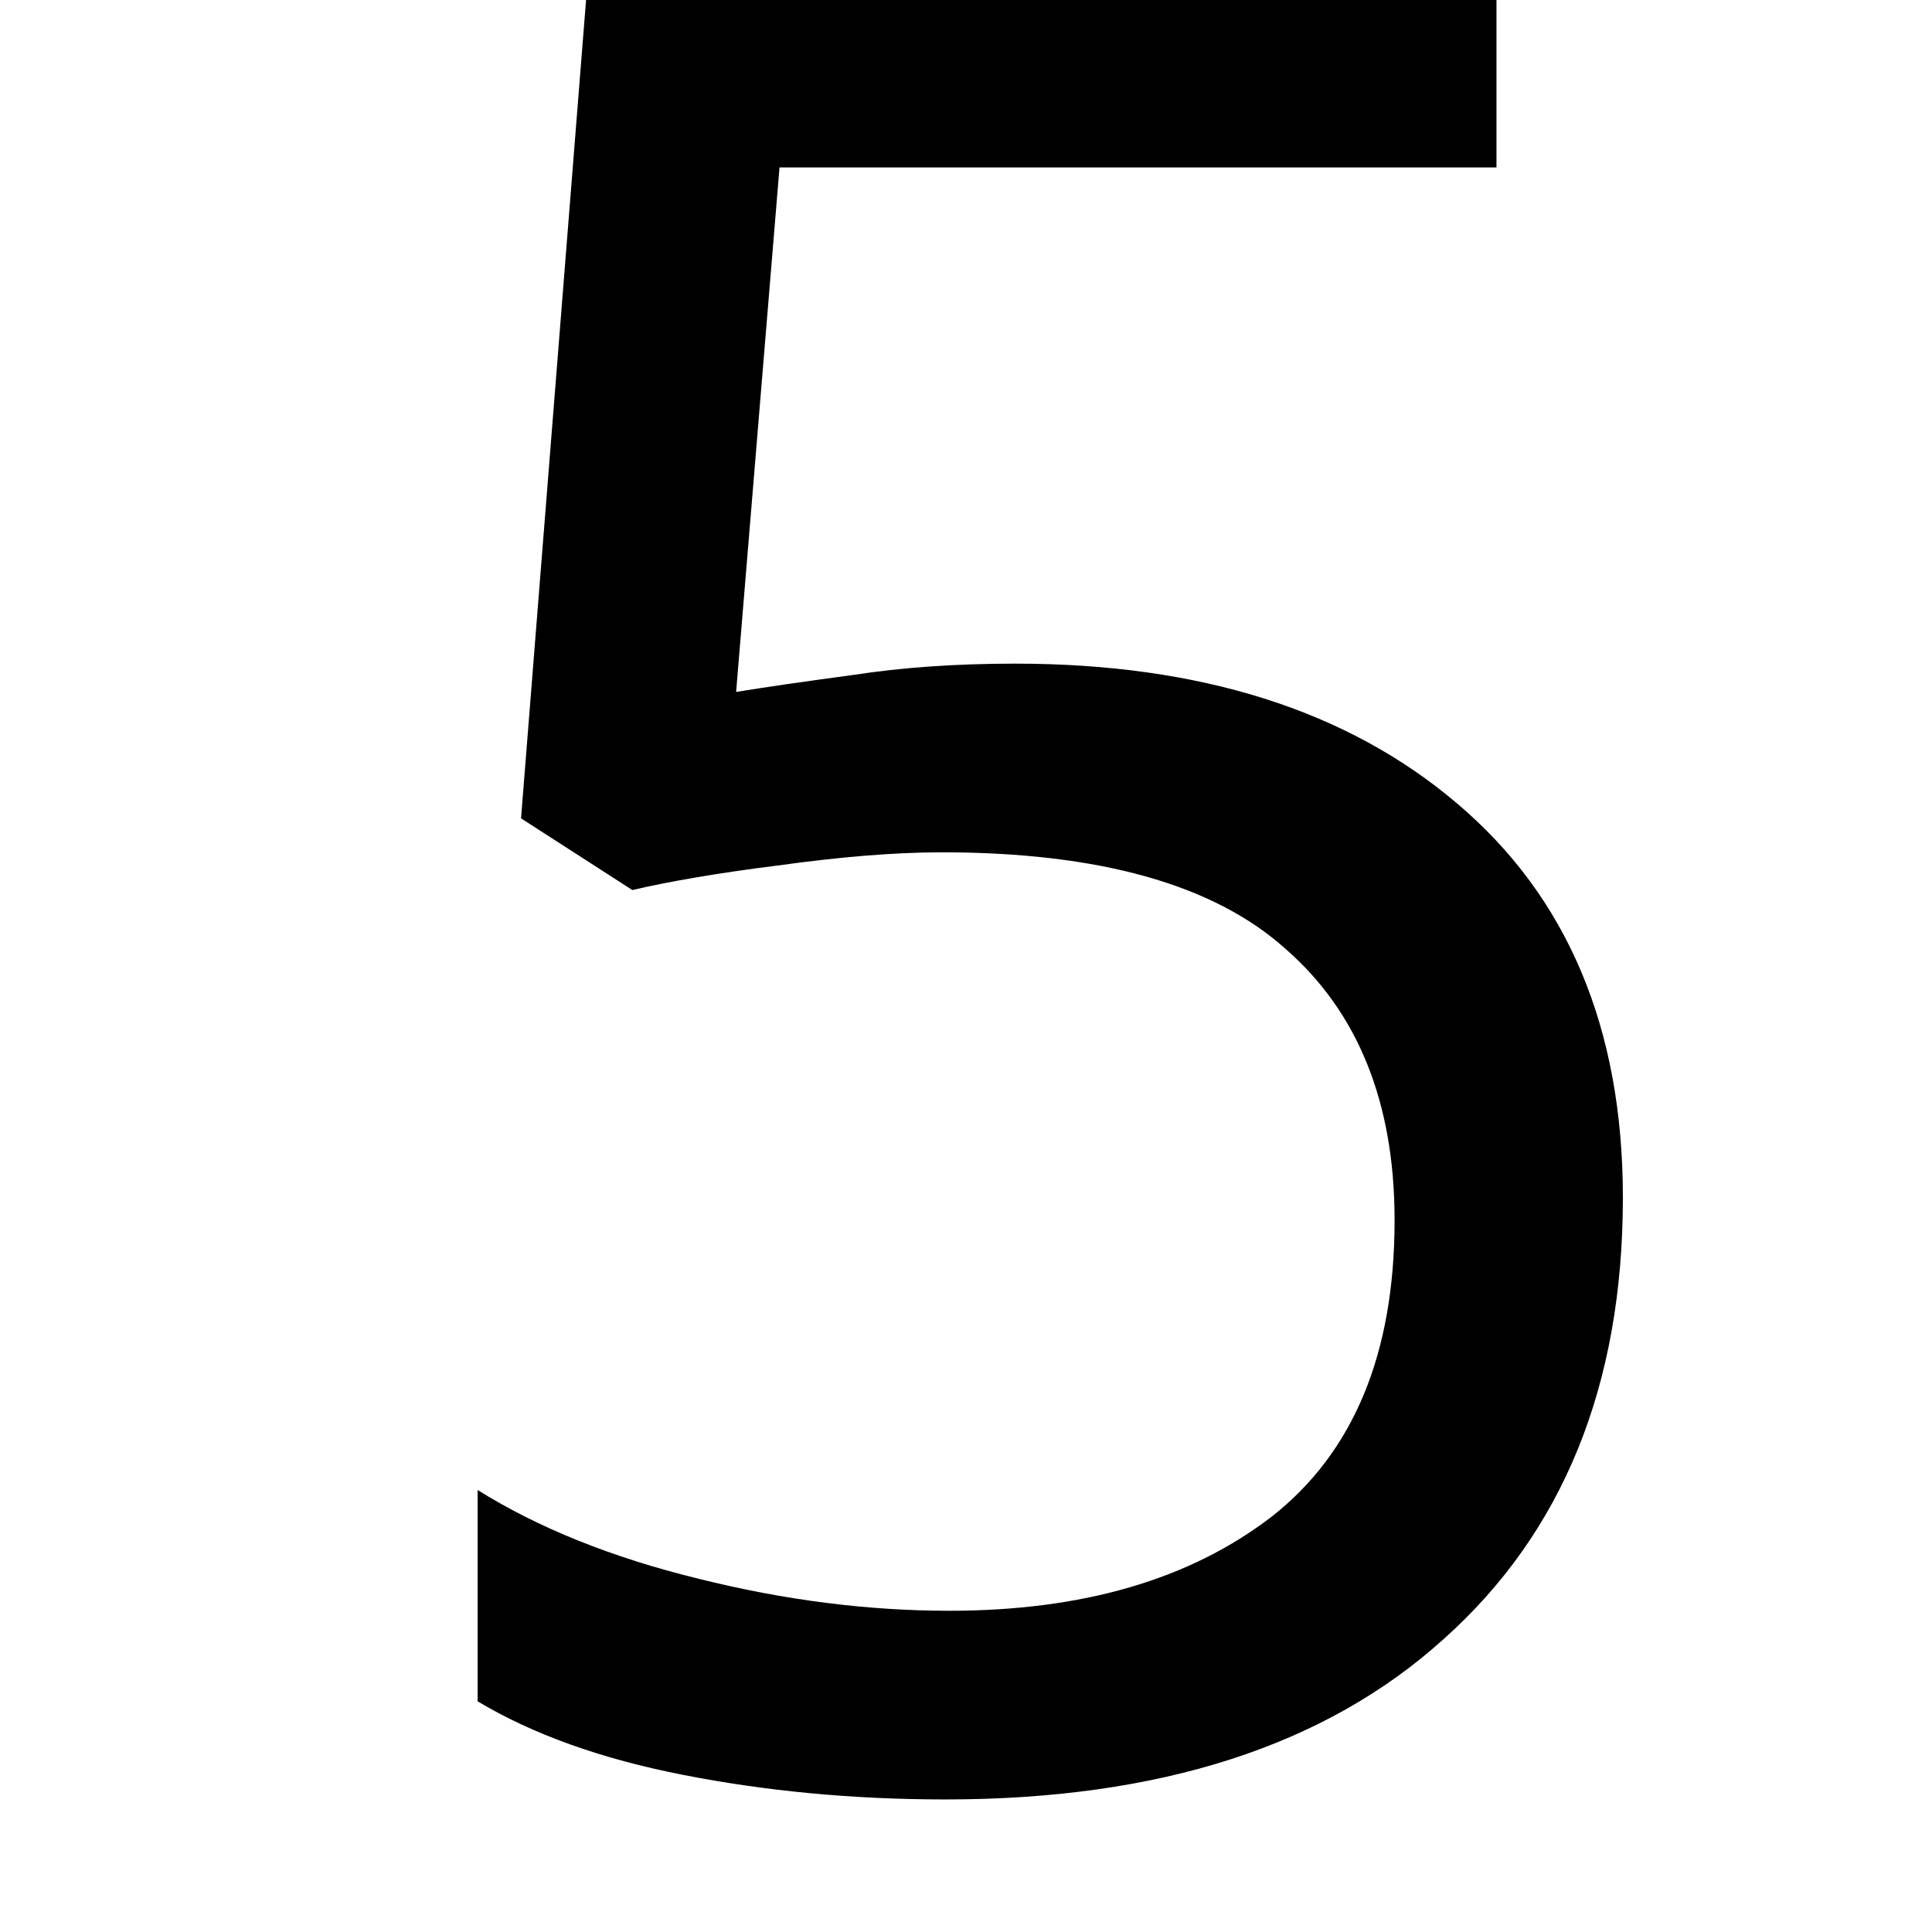
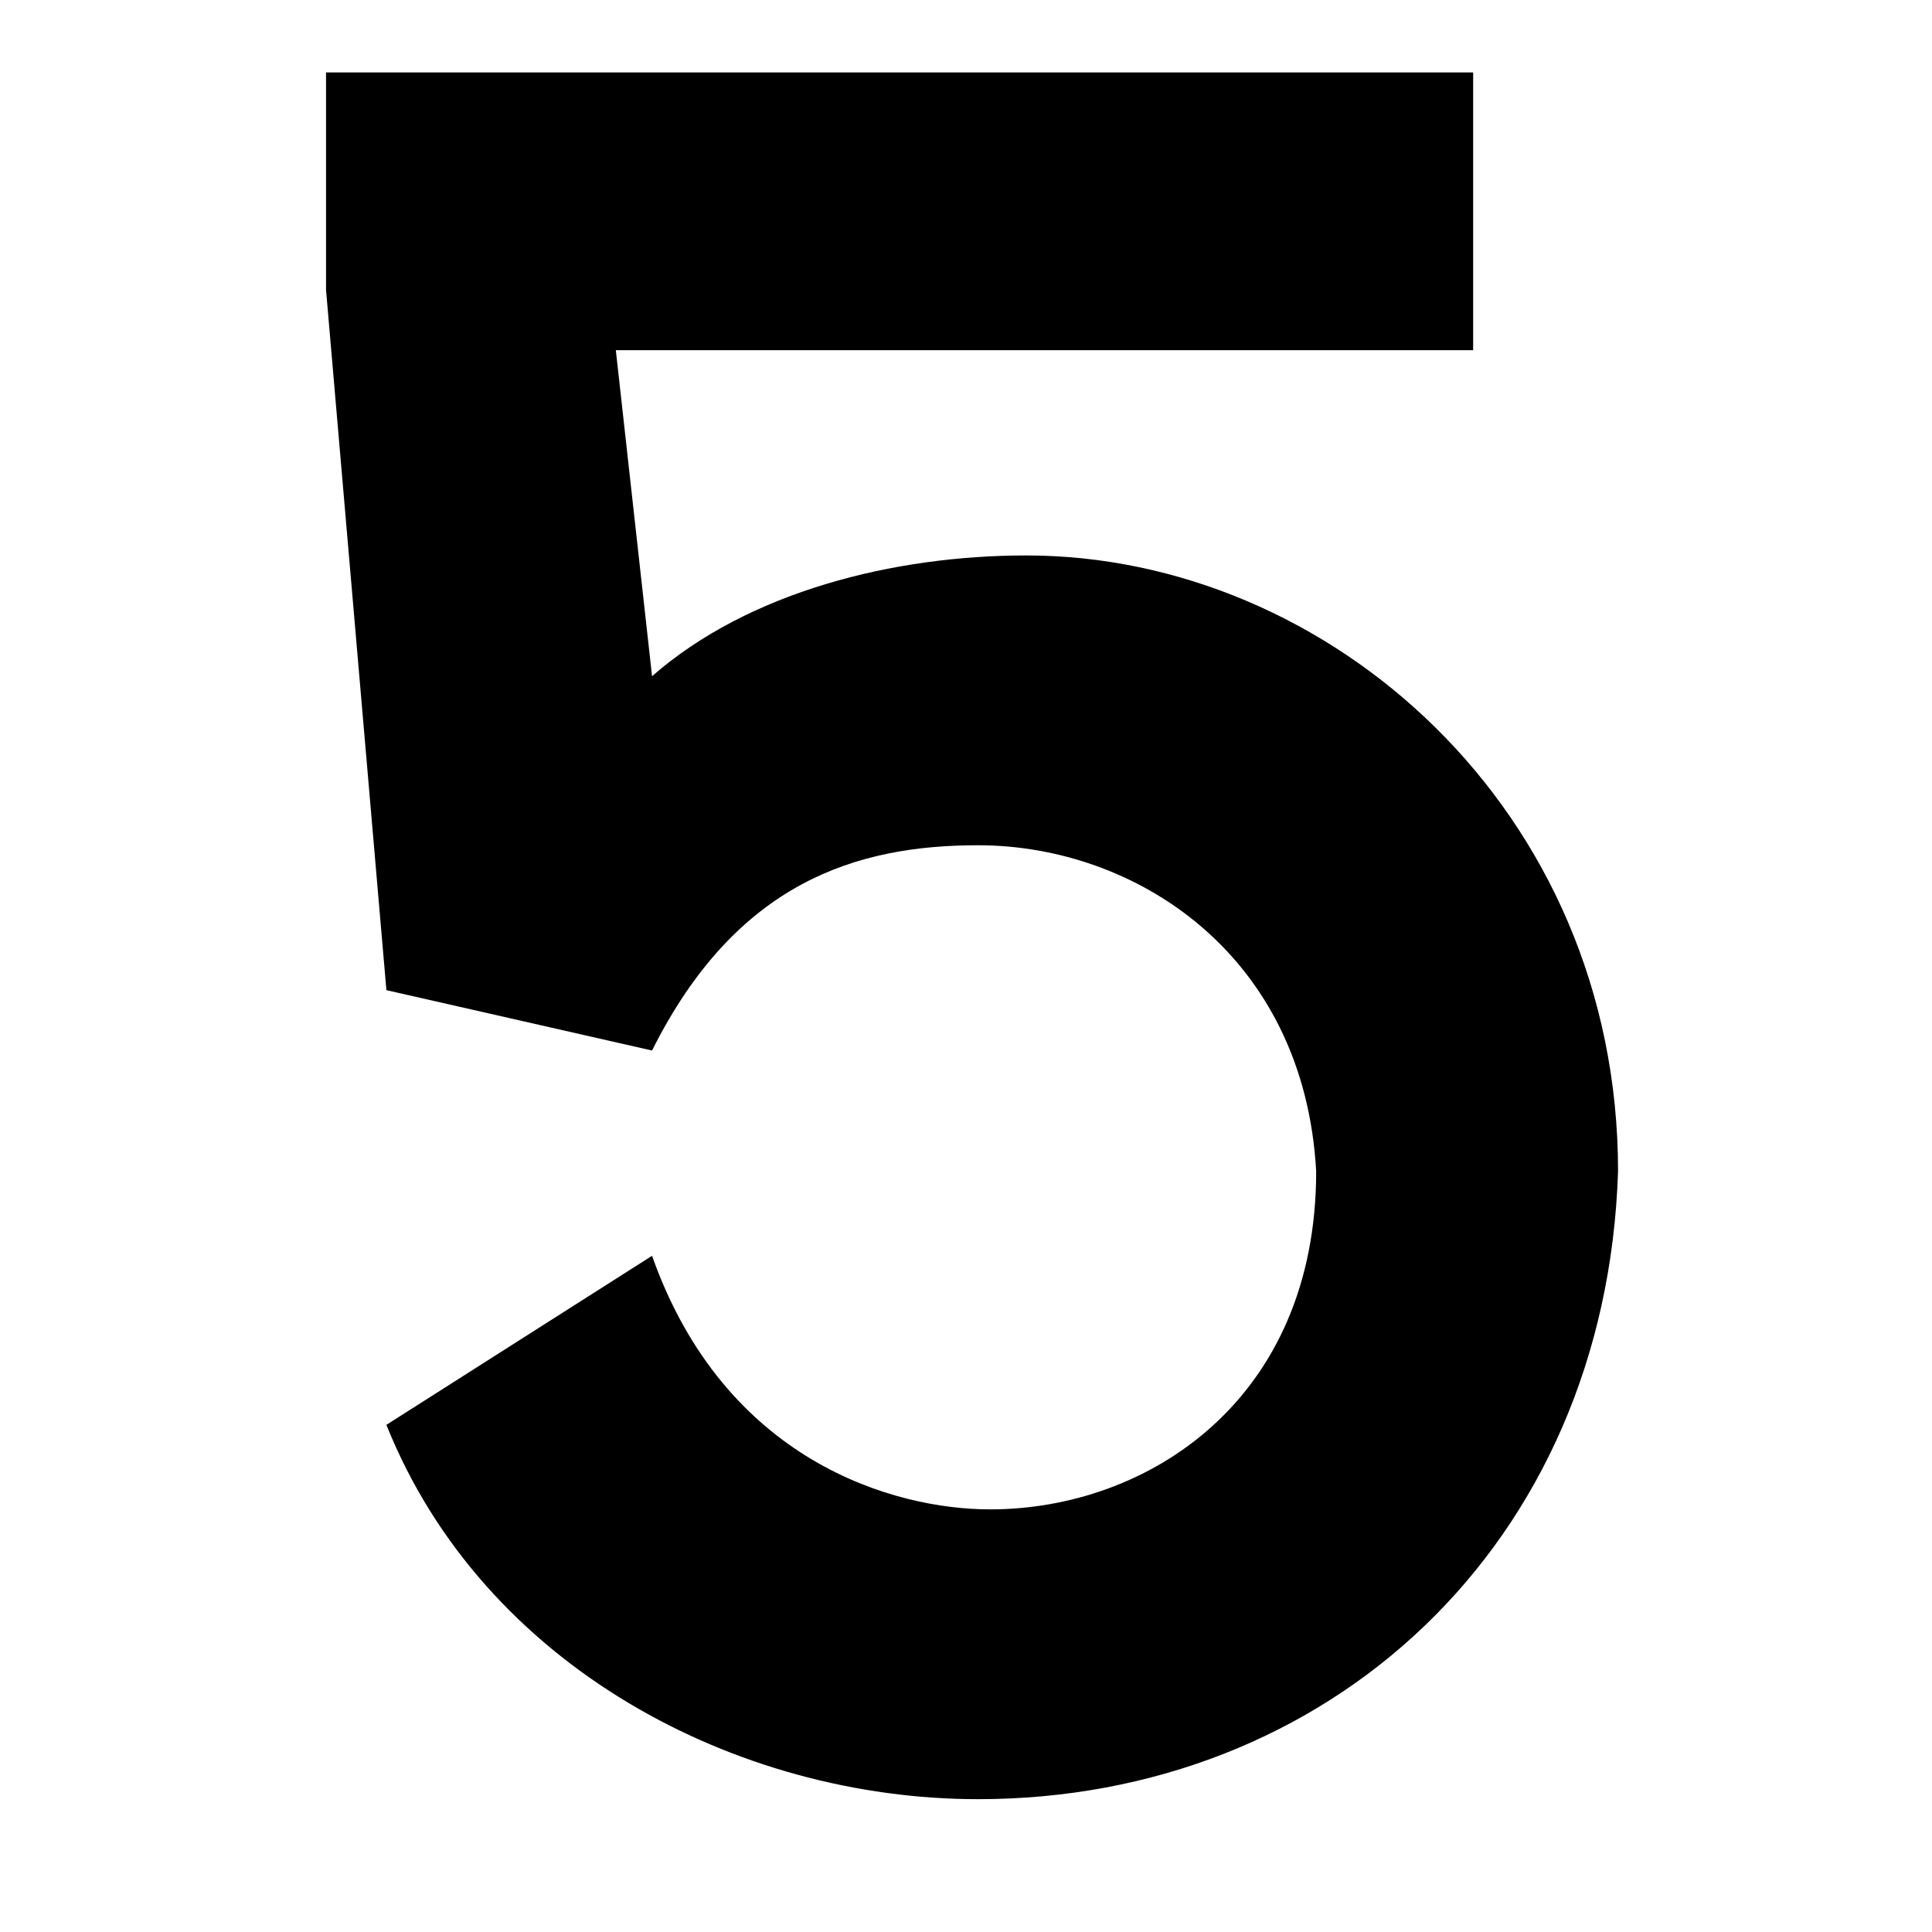
<svg xmlns="http://www.w3.org/2000/svg" version="1.1" id="Layer_1" x="0px" y="0px" viewBox="0 0 16 16" style="enable-background:new 0 0 16 16;" xml:space="preserve">
  <style type="text/css">
	.st0{display:none;fill:#12141D;}
	.st1{fill:none;}
- 	.st2{font-family:'Cakra-Normal';}
- 	.st3{font-size:21px;}
</style>
  <path class="st0" d="M12.2,5.5C13,5,13.6,4,13.6,3c0-1.7-1.3-3-3-3H5.4c-1.7,0-3,1.3-3,3c0,1,0.5,2,1.4,2.5C3,6,2.4,7,2.4,8  c0,1,0.5,2,1.4,2.5C3,11,2.4,12,2.4,13c0,1.7,1.4,3,3,3c1.7,0,3-1.4,3-3v-2.8c0.5,0.5,1.2,0.8,2,0.8h0.1c1.7,0,3-1.3,3-3  C13.6,7,13,6,12.2,5.5z M8.5,1h2.1c1.1,0,2,0.9,2,2c0,1.1-0.9,2-2,2H8.5V1z M3.4,3c0-1.1,0.9-2,2-2h2.1v4H5.4C4.3,5,3.4,4.1,3.4,3z   M3.4,8c0-1.1,0.9-2,2-2h2.1v4H5.4C4.3,10,3.4,9.1,3.4,8z M7.5,13c0,1.1-0.9,2-2.1,2c-1.1,0-2-0.9-2-2s0.9-2,2-2h2.1V13z M10.6,10  L10.6,10c-1.2,0-2.1-0.9-2.1-2c0-1.1,0.9-2,2-2h0.1c1.1,0,2,0.9,2,2C12.6,9.1,11.7,10,10.6,10z M-195-233.9c0,0-0.1,0-0.1,0  c-0.4-0.1-0.6-0.4-0.6-0.8c0-0.1,1.1-6.3-0.1-13.6c-0.1-0.4,0.2-0.8,0.6-0.8c0.4-0.1,0.8,0.2,0.8,0.6c1.3,7.6,0.2,13.9,0.1,14.1  C-194.3-234.1-194.6-233.9-195-233.9z M-194.9-234.7c-5.5-0.8-11.9,6.1-7.9,9.1C-198.8-222.5-192.9-230.8-194.9-234.7z   M-200.9-224.2c-0.8,0-1.6-0.3-2.3-0.8c-1.5-1.1-1.9-2.9-1.1-4.8c1.3-3.1,5.6-6.1,9.6-5.6c0.2,0,0.4,0.2,0.5,0.4  c1.4,2.7-0.5,7.1-3.1,9.3C-198.5-224.7-199.8-224.2-200.9-224.2z M-195.8-234c-3.1,0-6.3,2.4-7.3,4.8c-0.5,1.3-0.3,2.4,0.7,3.1  c1.5,1.2,3.2,0.1,4.1-0.7c2-1.7,3.6-5.1,2.9-7.2C-195.5-234-195.6-234-195.8-234z M-191.2-218.3c-0.1,0-0.3,0-0.4-0.1  c-0.3-0.2-0.4-0.7-0.2-1c0.1-0.2,3.5-5.6,9.6-10.3c0.3-0.2,0.8-0.2,1,0.1c0.2,0.3,0.2,0.8-0.1,1c-5.9,4.5-9.3,9.9-9.3,10  C-190.7-218.4-190.9-218.3-191.2-218.3z M-191.4-207.3c-5-0.5-3.8-10.6,0.3-12.1C-186.5-216.3-186.4-206.9-191.4-207.3   M-191.5-206.6c-2.1-0.2-3.5-1.8-3.9-4.5c-0.4-3.4,1.1-7.9,4-9c0.2-0.1,0.5,0,0.6,0.1c3.3,2.2,4.4,7.4,3.3,10.6  c-0.7,1.8-2,2.8-3.7,2.8 M-191.3-208c1.2,0.1,2.1-0.5,2.6-1.9c0.9-2.5,0-6.7-2.4-8.7c-2,1-3.1,4.6-2.7,7.3  C-193.8-210.2-193.2-208.2-191.3-208 M-157.6-279c-0.3,0-0.6-0.2-0.7-0.5c-0.1-0.4,0.1-0.8,0.5-0.9c14.8-5,21.5-18.6,21.6-18.7  c0.2-0.4,0.6-0.5,1-0.3c0.4,0.2,0.5,0.6,0.3,1c-0.1,0.1-1.8,3.6-5.4,7.8c-3.3,3.8-9,9-17,11.7C-157.4-279-157.5-279-157.6-279z   M-131.9-295c-0.2,0.2-3.4,3.6-6.4,3.6c-0.7,0-1.5-0.2-2.2-0.7c-3.2-2.4-1.3-7.6-1.3-7.8c0.1-0.4,0.5-0.6,0.9-0.4  c0.4,0.1,0.6,0.5,0.4,0.9l0,0c0,0-1.6,4.4,0.8,6.1c2.4,1.8,6.6-2.6,6.7-2.7c0.3-0.3,0.7-0.3,1,0 M-192.3-277.8c-0.1,0-0.1,0-0.2,0  c-8.4-1.8-14.6-6-18.3-9.3c-4-3.5-6-6.5-6.1-6.7c-0.2-0.3-0.1-0.8,0.2-1c0.3-0.2,0.8-0.1,1,0.2c0.1,0.1,8,11.9,23.5,15.3  c0.4,0.1,0.6,0.5,0.5,0.9C-191.7-278-192-277.8-192.3-277.8z M-219.1-291.2c0,0,4.4,4,6.9,1.9c1.3-1.1,0.4-5,0-6.3  c-0.1-0.4,0.1-0.8,0.5-0.9c0.4-0.1,0.8,0.1,0.9,0.5c0.2,0.6,1.9,5.8-0.4,7.8c-0.8,0.7-1.8,1-2.7,1c-3,0-5.9-2.8-6.1-2.9   M-182.3-277.2c0,0,3.4,0.1,5.2-0.5c0.1-1.9-0.3-4.9-0.3-4.9l4.9-0.4c0,0,0.5,3.8,0.5,5c2.6,0.5,5.3,0.3,5.3,0.3s0.7,8-8.1,8.2  C-177.1-269.5-183.1-273-182.3-277.2z M-174.8-268.8c-1.7,0-4.9-1.5-6.7-3.8c-1.3-1.5-1.8-3.2-1.4-4.8c0.1-0.3,0.4-0.6,0.7-0.6  c0,0,2.7,0.1,4.5-0.4c0-1.8-0.3-4.3-0.3-4.3c0-0.2,0-0.4,0.2-0.5c0.1-0.2,0.3-0.2,0.5-0.3l4.9-0.4c0.4,0,0.7,0.2,0.8,0.6  c0,0.1,0.4,3,0.5,4.5c2.3,0.3,4.5,0.2,4.6,0.2c0.4,0,0.7,0.3,0.8,0.7c0,0.1,0.3,3.7-2.1,6.3C-169.5-269.8-171.8-268.9-174.8-268.8  C-174.8-268.8-174.8-268.8-174.8-268.8z M-181.6-276.5c0,1,0.4,2,1.2,3c1.7,2,4.4,3.2,5.6,3.2c0,0,0,0,0,0c2.5-0.1,4.5-0.8,5.7-2.2  c1.4-1.5,1.7-3.5,1.7-4.6c-1,0-2.9,0-4.7-0.3c-0.3-0.1-0.6-0.3-0.6-0.7c0-0.9-0.3-3.2-0.4-4.3l-3.5,0.3c0.1,1,0.3,2.9,0.2,4.3  c0,0.3-0.2,0.6-0.5,0.7C-178.3-276.5-180.5-276.5-181.6-276.5z M-168-277.7c1.3,8.7-13.1,8.2-13.1,0.5c-1.4,0-7.4-0.2-11.1-1.3  c-0.8,3.5-1.8,6.7-2.4,9c2.1,0.9,6.1,1.3,9.4,1.4c1.1,3.4-3.8,12.2-4.3,13c0,0,13.3,7.8,31.1,5c0,0-3-18.5-2.7-18.8  c2.9-0.7,5.8-1.4,7.8-2.6c-0.9-3.6-3.2-6.9-4.1-8.2C-161.8-278.1-164.9-277.8-168-277.7z M-166.4-248.8c-5.9,0-11-1-14.6-2.1  c-5.6-1.6-8.9-3.5-9.1-3.6c-0.2-0.1-0.3-0.3-0.3-0.4c0-0.2,0-0.4,0.1-0.5c1.1-1.8,4.8-8.8,4.4-11.9c-2.3-0.1-6.7-0.4-9.1-1.4  c-0.3-0.1-0.5-0.5-0.4-0.8c0.2-0.7,0.4-1.4,0.6-2.3c0.6-2,1.2-4.3,1.8-6.7c0-0.2,0.2-0.4,0.3-0.5c0.2-0.1,0.4-0.1,0.6-0.1  c3.8,1.1,9.8,1.3,11,1.3c0.4,0,0.7,0.3,0.7,0.7c0,2.5,1.8,3.8,2.9,4.4c2.3,1.2,5.3,1.1,7.2-0.3c1.4-1,1.9-2.5,1.7-4.5  c0-0.2,0-0.4,0.2-0.6c0.1-0.2,0.3-0.3,0.5-0.3c3-0.1,6-0.4,10.2-2c0.3-0.1,0.6,0,0.8,0.3c2.1,3,3.6,5.9,4.2,8.4  c0.1,0.3-0.1,0.6-0.3,0.8c-1.9,1.2-4.6,1.9-7.4,2.6c0.1,1.1,0.6,4.9,2.6,17.5c0.1,0.7,0.2,1.3-0.5,1.4  C-161.2-249-163.9-248.8-166.4-248.8z M-188.7-255.4c2.8,1.4,14.5,6.8,29.3,4.6c-0.3-1.6-1-6-1.6-10c-1.2-8.2-1.2-8.3-0.8-8.6  c0.1-0.1,0.2-0.2,0.3-0.2l0.5-0.1c2.5-0.6,4.9-1.2,6.6-2.2c-0.4-1.6-1.4-4-3.5-6.9c-3.8,1.4-6.6,1.7-9.4,1.8  c0.1,2.1-0.7,3.9-2.3,5.1c-2.3,1.7-5.9,1.8-8.7,0.4c-2.1-1.1-3.4-2.8-3.6-4.9c-1.9-0.1-6.5-0.3-9.9-1.1c-0.5,2.2-1.1,4.2-1.6,6.1  c-0.2,0.6-0.3,1.1-0.5,1.6c1.8,0.6,4.9,1,8.6,1.1c0.3,0,0.6,0.2,0.7,0.5C-183.6-265-187.4-257.6-188.7-255.4z M-160.1-259.7  c-0.4-2.5-0.8-5.1-1-6.8c-10.1,2.7-19.1,1.7-24.2,0.6c-0.2,1.6-0.9,3.6-1.7,5.5C-182.7-259-172.2-256.4-160.1-259.7z M-172.1-257.4  c-7,0-12.5-1.5-15.1-2.4c-0.2-0.1-0.3-0.2-0.4-0.4c-0.1-0.2-0.1-0.4,0-0.6c0.9-2.1,1.5-3.9,1.7-5.3c0-0.2,0.1-0.4,0.3-0.5  c0.2-0.1,0.4-0.2,0.6-0.1c5.5,1.2,14.1,2,23.8-0.6c0.2-0.1,0.4,0,0.6,0.1c0.2,0.1,0.3,0.3,0.3,0.5c0.2,1.5,0.5,3.8,1,6.8  c0.1,0.4-0.2,0.7-0.5,0.8C-164.2-257.9-168.4-257.4-172.1-257.4z M-186-260.9c4.3,1.3,14,3.5,25.1,0.7c-0.3-2.2-0.6-4-0.8-5.4  c-9.3,2.3-17.5,1.7-23,0.6C-184.9-263.9-185.4-262.5-186-260.9z M-186.9-254.1c-3.2-1.4-9.6-4.9-11.9,0c-1.3,2.7-0.4,14.1-0.4,14.1  s7.4,1.7,10.6,0.7c0.1-2.7-0.1-4.6,0.1-6.3c0,0,7.4,1.3,8.3,0.9c0.8,5.4-10.1,17.6-10.1,17.6s3.3,5.4,6.3,7.3  c12.8-8.5,20.7-19.4,19.9-29.8C-177.5-249.4-182.3-252.2-186.9-254.1z M-184-219c-0.1,0-0.3,0-0.4-0.1c-3.1-2-6.4-7.3-6.5-7.6  c-0.2-0.3-0.1-0.6,0.1-0.9c2.8-3.2,9.7-11.9,9.9-16.4c-1.6,0-4.7-0.5-6.9-0.8c0,0.6,0,1.3,0,2c0,1,0,2.2,0,3.5  c0,0.3-0.2,0.6-0.5,0.7c-3.4,1-10.7-0.7-11-0.7c-0.3-0.1-0.5-0.3-0.6-0.6c-0.1-1.2-0.9-11.7,0.5-14.4c2.4-5,8.2-2.4,11.6-0.8  c0.4,0.2,0.8,0.4,1.2,0.5l0,0c0.5,0.2,0.9,0.4,1.4,0.6c4.1,1.8,9.2,4,21,3.8c0.4,0,0.7,0.3,0.7,0.7c0.5,5.2-1.2,10.7-4.9,16.1  c-3.5,5.1-8.8,10.1-15.3,14.4C-183.7-219.1-183.8-219-184-219z M-189.4-227c0.8,1.2,3.2,4.7,5.4,6.4c12.7-8.5,19.6-18.8,19.2-28.3  c-11.7,0.1-16.8-2.2-20.9-4c-0.5-0.2-1-0.4-1.4-0.6c-0.4-0.2-0.8-0.3-1.2-0.5c-4.2-1.9-8.1-3.3-9.8,0.1c-0.9,1.9-0.6,9.7-0.4,13.2  c1.6,0.3,6.5,1.3,9.2,0.8c0-1.1,0-2,0-2.9c0-1.1,0-2,0.1-2.9c0-0.2,0.1-0.4,0.3-0.5c0.2-0.1,0.4-0.2,0.6-0.1  c3.3,0.6,7.3,1.1,7.9,0.9c0.2-0.1,0.4-0.1,0.6,0c0.2,0.1,0.3,0.3,0.4,0.5C-178.8-239.6-187.5-229.2-189.4-227z M-180.5-245.4  C-180.5-245.4-180.5-245.4-180.5-245.4C-180.5-245.4-180.5-245.4-180.5-245.4z M-149.3-309.4c2,15.1-8.4,26.7-22.9,28.6  c-14.5,1.9-27.6-6.5-29.7-21.6c-2-15.1,8.2-28.3,22.7-30.3C-164.7-334.5-151.3-324.4-149.3-309.4z M-176.3-279.7  c-5.8,0-11.3-1.7-15.8-4.8c-5.7-4-9.5-10.3-10.4-17.7c-1-7.4,0.9-14.8,5.3-20.6c4.4-5.8,10.8-9.5,18-10.5c7.2-1,14.4,0.9,20.2,5.4  c5.8,4.5,9.5,11,10.5,18.5h0c1,7.4-0.9,14.4-5.4,19.8c-4.3,5.2-10.8,8.7-18.1,9.6C-173.6-279.8-175-279.7-176.3-279.7z   M-175.6-332.1c-1.2,0-2.3,0.1-3.5,0.2c-6.9,0.9-12.9,4.4-17.1,9.9c-4.2,5.5-6,12.5-5,19.5c0.9,7,4.4,12.9,9.8,16.7  c5.3,3.7,12,5.2,19,4.3c14.8-2,24.2-13.7,22.3-27.8v0c-0.9-7.1-4.5-13.3-10-17.5C-164.5-330.3-170-332.1-175.6-332.1z M-144-318.9  c4-0.5,2.9-10.2-2.6-12.8c2.6-8.5-3.2-16.7-9-16.6c-6.1,0.1-2.4,7.3-2.4,7.3s-11-20-27-16.2c-6.1,1.4-6,5.4-4.4,9  c-8-3.2-16.6-4.9-21.6-1.1c-3.5,2.6,0.3,6.8,4.5,10.1c-5.3,1.6-9.5,4-9.8,8c-0.3,3.8,3.7,5.5,8.3,6.4c-8.3,5-6.4,14.8-1.9,14.2  c-4.2,2.1,0.1,10.4,7.3,9.4c0,0,0.3,0,0.7-0.1c-0.1-0.3-0.1-0.6-0.1-0.9c-2-15.1,8.2-28.3,22.7-30.3s27.9,8.2,29.9,23.2  c0,0.3,0.1,0.6,0.1,0.9c0.1,0,0.2,0,0.2,0C-140.2-309.3-139.4-318-144-318.9z M-203.8-300.5c-4.1,0-7.2-2.8-8.2-5.7  c-0.5-1.5-0.3-2.9,0.4-3.9c-1.1-0.4-2-1.4-2.5-2.9c-1.2-3.4,0-8.2,4.2-11.5c-3-0.7-7.6-2.4-7.2-6.8c0.3-3.5,3.3-6.3,9-8.2  c-3.4-2.8-5.1-5.3-5.1-7.4c0-1.2,0.6-2.2,1.6-3c5.3-4,13.9-2.2,20.8,0.4c-0.6-1.9-0.5-3.5,0.1-4.9c0.8-1.7,2.6-2.9,5.3-3.5  c6.8-1.6,13.8,0.8,20.2,6.9c2.1,2,3.9,4.2,5.2,5.9c0-0.8,0.1-1.6,0.5-2.2c0.7-1.1,1.9-1.7,3.7-1.7c0,0,0.1,0,0.1,0  c2.7,0,5.3,1.5,7.3,4.2c2.7,3.6,3.6,8.3,2.4,12.7c3.5,2,5.3,6.9,4.8,10.4c-0.2,1.2-0.6,2.2-1.3,2.8c1.2,0.8,1.9,2.3,1.8,4  c-0.2,3.1-2.9,6.7-8.5,7.2l-0.2,0c-0.4,0-0.7-0.3-0.8-0.6c0-0.3-0.1-0.6-0.1-0.9c-0.9-7.1-4.5-13.3-10-17.5  c-5.4-4.2-12.2-6-19.1-5.1c-6.9,0.9-12.9,4.4-17.1,9.9c-4.2,5.5-6,12.5-5,19.5c0,0.3,0.1,0.6,0.1,0.9c0.1,0.4-0.2,0.8-0.6,0.8  l-0.7,0.1C-202.8-300.5-203.3-300.5-203.8-300.5z M-209.8-311.4c0.3,0,0.6,0.2,0.7,0.5c0.1,0.3-0.1,0.7-0.4,0.9  c-1.6,0.8-1.3,2.6-1.1,3.4c0.7,2.3,3.7,5.3,8,4.7l0,0c0-0.1,0-0.2,0-0.2c-1-7.4,0.9-14.8,5.3-20.6c4.4-5.8,10.8-9.5,18-10.5  c7.2-1,14.4,0.9,20.2,5.4c5.8,4.5,9.5,11,10.5,18.5c0,0.1,0,0.2,0,0.2c4.4-0.6,6.5-3.4,6.6-5.8c0.1-1.7-0.8-2.9-2.2-3.2  c-0.3-0.1-0.6-0.4-0.6-0.7c0-0.4,0.3-0.6,0.6-0.7c1.2-0.2,1.6-1.5,1.7-2.3c0.5-3.1-1.2-7.6-4.5-9.1c-0.3-0.2-0.5-0.5-0.4-0.9  c1.3-4.2,0.5-8.7-2-12c-1.7-2.3-4-3.7-6.3-3.6c-1.2,0-2.1,0.4-2.5,1c-0.9,1.5,0.2,4.3,0.7,5.3c0.2,0.3,0,0.8-0.3,1  c-0.3,0.2-0.8,0.1-1-0.3c0,0-2.8-5-7.4-9.4c-6.1-5.8-12.5-8-18.8-6.5c-2.3,0.5-3.7,1.4-4.4,2.7c-0.6,1.3-0.5,3.1,0.5,5.2  c0.1,0.3,0.1,0.6-0.1,0.8c-0.2,0.2-0.5,0.3-0.8,0.2c-6.7-2.7-15.7-5.1-20.9-1.2c-0.7,0.6-1.1,1.2-1.1,1.9c0,1.2,1,3.4,5.6,7.1  c0.2,0.2,0.3,0.4,0.3,0.7c-0.1,0.3-0.2,0.5-0.5,0.6c-5.9,1.8-9,4.2-9.3,7.4c-0.2,2.7,2.2,4.5,7.7,5.6c0.3,0.1,0.5,0.3,0.6,0.6  c0.1,0.3-0.1,0.6-0.3,0.7c-5.3,3.2-5.9,8.2-5,10.7C-212.1-312-211.1-311.2-209.8-311.4C-209.9-311.4-209.9-311.4-209.8-311.4z   M-187.1-298.5c0,2.2-1.8,4-4,4c-2.2,0-4-1.8-4-4c0-2.2,1.8-4,4-4C-188.9-302.6-187.1-300.8-187.1-298.5z M-153.4-302.3  c0,2.2-1.8,4-4,4s-4-1.8-4-4s1.8-4,4-4S-153.4-304.6-153.4-302.3z M-167.1-309.5C-167.1-309.5-167.2-309.5-167.1-309.5  c-0.4,0-0.7-0.3-0.7-0.6c0-0.2,0-0.3,0.1-0.5c0,0,0,0,0,0c1-3.1,2.8-4.1,4.1-4.3c2-0.4,3.9,0.6,5.4,2.7c0,0,0,0,0,0  c0.1,0.1,0.2,0.2,0.2,0.4c0.1,0.3-0.1,0.7-0.4,0.8c-0.2,0.1-0.6,0.1-0.9-0.4c-1.1-1.6-2.5-2.4-3.9-2.1c-1.4,0.2-2.4,1.3-3,3.3  C-166.4-310-166.6-309.5-167.1-309.5z M-177.1-305.8C-177.1-305.8-177.2-305.8-177.1-305.8c-0.4,0-0.6-0.3-0.7-0.6  c0-0.1,0-0.3,0.1-0.4c0.5-1.6,1.5-2.1,2.2-2.3c1.1-0.2,2.1,0.3,2.9,1.4c0.1,0.1,0.1,0.2,0.2,0.3c0.1,0.3-0.1,0.7-0.4,0.8  c-0.1,0-0.6,0.2-0.9-0.3c-0.4-0.6-0.9-0.9-1.5-0.8c-0.5,0.1-0.9,0.5-1.1,1.3C-176.6-305.9-177-305.8-177.1-305.8z M-192.8-305.9  C-192.9-305.9-192.9-305.9-192.8-305.9c-0.4,0-0.7-0.3-0.7-0.6c0-0.2,0-0.3,0.1-0.4c0,0,0,0,0,0c1-3.1,2.8-4.1,4.1-4.3  c2-0.4,3.9,0.6,5.4,2.7c0,0,0,0,0,0c0.1,0.1,0.2,0.2,0.2,0.4c0.1,0.3-0.1,0.7-0.4,0.8c-0.2,0.1-0.6,0.1-0.9-0.4  c-0.8-1.1-2.1-2.4-3.9-2.1c-0.9,0.2-2.2,0.9-3,3.3C-192.2-306.1-192.5-305.9-192.8-305.9z M-182-301.4c1.8-2.3,2.7,1,7,0.6  c4.4-0.4,4.7-3.9,7-1.4c1.9,2.1,1.3,14.7-5.9,15.2C-181.1-286.4-183.7-299.2-182-301.4z M-174.3-286.2c-2.7,0-5.2-1.8-6.9-5  c-2-3.7-2.7-9-1.4-10.7c0,0,0,0,0,0c1.3-1.7,2.5-1.1,3.6-0.5c0.9,0.5,2.1,1,3.9,0.9c1.8-0.2,2.8-0.9,3.6-1.4c1.1-0.7,2.3-1.6,4,0.3  c1.4,1.5,1.6,7-0.1,11.2c-1.3,3.3-3.5,5.1-6.3,5.3C-174-286.2-174.2-286.2-174.3-286.2z M-181.5-300.9c-0.7,0.9-0.5,5.3,1.5,9.1  c1.1,2,3,4.4,6,4.2c2.8-0.2,4.3-2.5,5-4.4c1.6-4,1.2-8.8,0.4-9.7c-0.9-0.9-1-0.8-2.1-0.1c-0.9,0.6-2.2,1.5-4.3,1.7  c-2.2,0.2-3.6-0.5-4.6-1C-180.7-301.6-180.9-301.7-181.5-300.9L-181.5-300.9z M-150.4-309.1c0,0-0.1-3.1,3.6-4.1  c3.8-1.1,6.2,3.8,4.6,7.2c-1.6,3.4-5.9,4.1-7.7,2L-150.4-309.1z M-147-302.2c-1.4,0-2.6-0.5-3.4-1.5c-0.2-0.3-0.2-0.8,0.1-1  c0.3-0.2,0.8-0.2,1,0.1c0.6,0.7,1.6,1.1,2.7,0.9c1.3-0.1,2.9-0.9,3.7-2.7c0.8-1.6,0.5-3.8-0.7-5.2c-0.5-0.6-1.5-1.4-3.1-1  c-3,0.9-3,3.3-3,3.4c0,0.4-0.3,0.7-0.7,0.7c0,0,0,0,0,0c-0.4,0-0.7-0.3-0.7-0.7c0-1.3,0.8-3.9,4.1-4.8c1.7-0.5,3.4,0,4.6,1.4  c1.5,1.8,1.9,4.6,0.9,6.7c-0.9,2-2.8,3.3-4.9,3.6C-146.6-302.2-146.8-302.2-147-302.2z M-201-302.3c0,0-0.8-3-4.5-3.1  c-4,0-5,5.3-2.6,8.1c2.4,2.8,6.8,2.4,7.9-0.1L-201-302.3z M-203.9-294.6c-1.8,0-3.6-0.8-4.8-2.2c-1.6-1.8-1.9-4.6-0.9-6.7  c0.8-1.6,2.2-2.6,4-2.6c0,0,0,0,0,0c3.4,0,4.9,2.4,5.2,3.6c0.1,0.4-0.1,0.8-0.5,0.9c-0.4,0.1-0.8-0.1-0.9-0.5c0-0.1-0.7-2.5-3.8-2.5  c0,0,0,0,0,0c-1.6,0-2.4,1.1-2.7,1.8c-0.8,1.6-0.5,3.8,0.7,5.2c1.3,1.5,3.1,1.9,4.3,1.7c1.1-0.2,2-0.8,2.4-1.6  c0.2-0.4,0.6-0.5,0.9-0.4c0.4,0.2,0.5,0.6,0.4,0.9c-0.6,1.3-1.9,2.2-3.5,2.5C-203.3-294.6-203.6-294.6-203.9-294.6z M-159.9-331.6  c7.7,5.6,6.1,8.8,2.8,8.7c-5.2-0.2-9.3-6.7-9.3-6.7s1.5,7-5.1,6.9c-5.6-0.1-7.3-7.1-7.3-7.1s-0.9,10.6-8.4,9.8c-5.1-0.5-5-7-5-7  s-3.7,12.3-8.9,10.1c-8.1-3.4,9.3-19.3,20.2-20.3C-170.3-338.3-159.9-331.6-159.9-331.6z M-200-315.9c-0.5,0-1-0.1-1.5-0.3  c-0.4-0.2-0.5-0.6-0.4-0.9c0.2-0.4,0.6-0.5,0.9-0.4c0.7,0.3,1.4,0.3,2.1-0.1c2.8-1.3,5.2-7.4,5.9-9.6c0.1-0.3,0.4-0.6,0.8-0.5  c0.4,0.1,0.6,0.4,0.6,0.7c0,0,0,1.7,0.6,3.3c0.7,2,2,3,3.7,3c6.9,0,7.7-8.7,7.7-9.1c0-0.3,0.3-0.6,0.6-0.7c0.3,0,0.7,0.2,0.8,0.5  c0,0.1,2.4,7.2,7.4,6.6c1.2-0.1,2.1-0.6,2.7-1.4c1.3-1.8,0.9-4.6,0.9-4.6c-0.1-0.3,0.1-0.6,0.4-0.8c0.3-0.1,0.7,0,0.9,0.2  c0.1,0.1,6.2,8.2,11.1,5.3c0.3-0.2,0.8-0.1,1,0.2c0.2,0.3,0.1,0.8-0.2,1c-4.5,2.7-9.4-1.6-11.6-4.1c-0.1,1.1-0.4,2.5-1.2,3.6  c-0.9,1.1-2.1,1.8-3.7,2c-4.1,0.5-6.7-2.9-8-5.4c-0.2,0.8-0.5,1.8-1,2.7c-1.6,3.5-4.3,5.3-7.8,5.3c-1.4,0-2.6-0.5-3.6-1.4  c-0.9-0.9-1.5-2.2-1.8-3.4c-1.1,2.7-3.1,6.5-5.6,7.8C-198.8-316.1-199.4-315.9-200-315.9z" />
-   <rect x="2.6" y="0" class="st1" width="12.1" height="16" />
-   <text transform="matrix(1 0 0 1 2.6275 14.6991)" class="st2 st3">5</text>
+   <g>
+     <rect x="2.6" y="0" class="st1" width="12.1" height="16" />
+     <path d="M8.1,14.9c-2,0-4.1-1.1-4.9-3.1l2.2-1.4c0.6,1.7,2,2.1,2.8,2.1c1.3,0,2.7-0.9,2.7-2.8C10.8,7.9,9.4,7,8.1,7   c-1,0-2,0.3-2.7,1.7L3.2,8.2L2.7,2.4V0.6h9.5v2.3H5.1l0.3,2.7c0.8-0.7,2-1,3.1-1c2.5,0,4.9,2.1,4.9,5.1C13.3,12.8,11,14.9,8.1,14.9   z" />
+   </g>
</svg>
